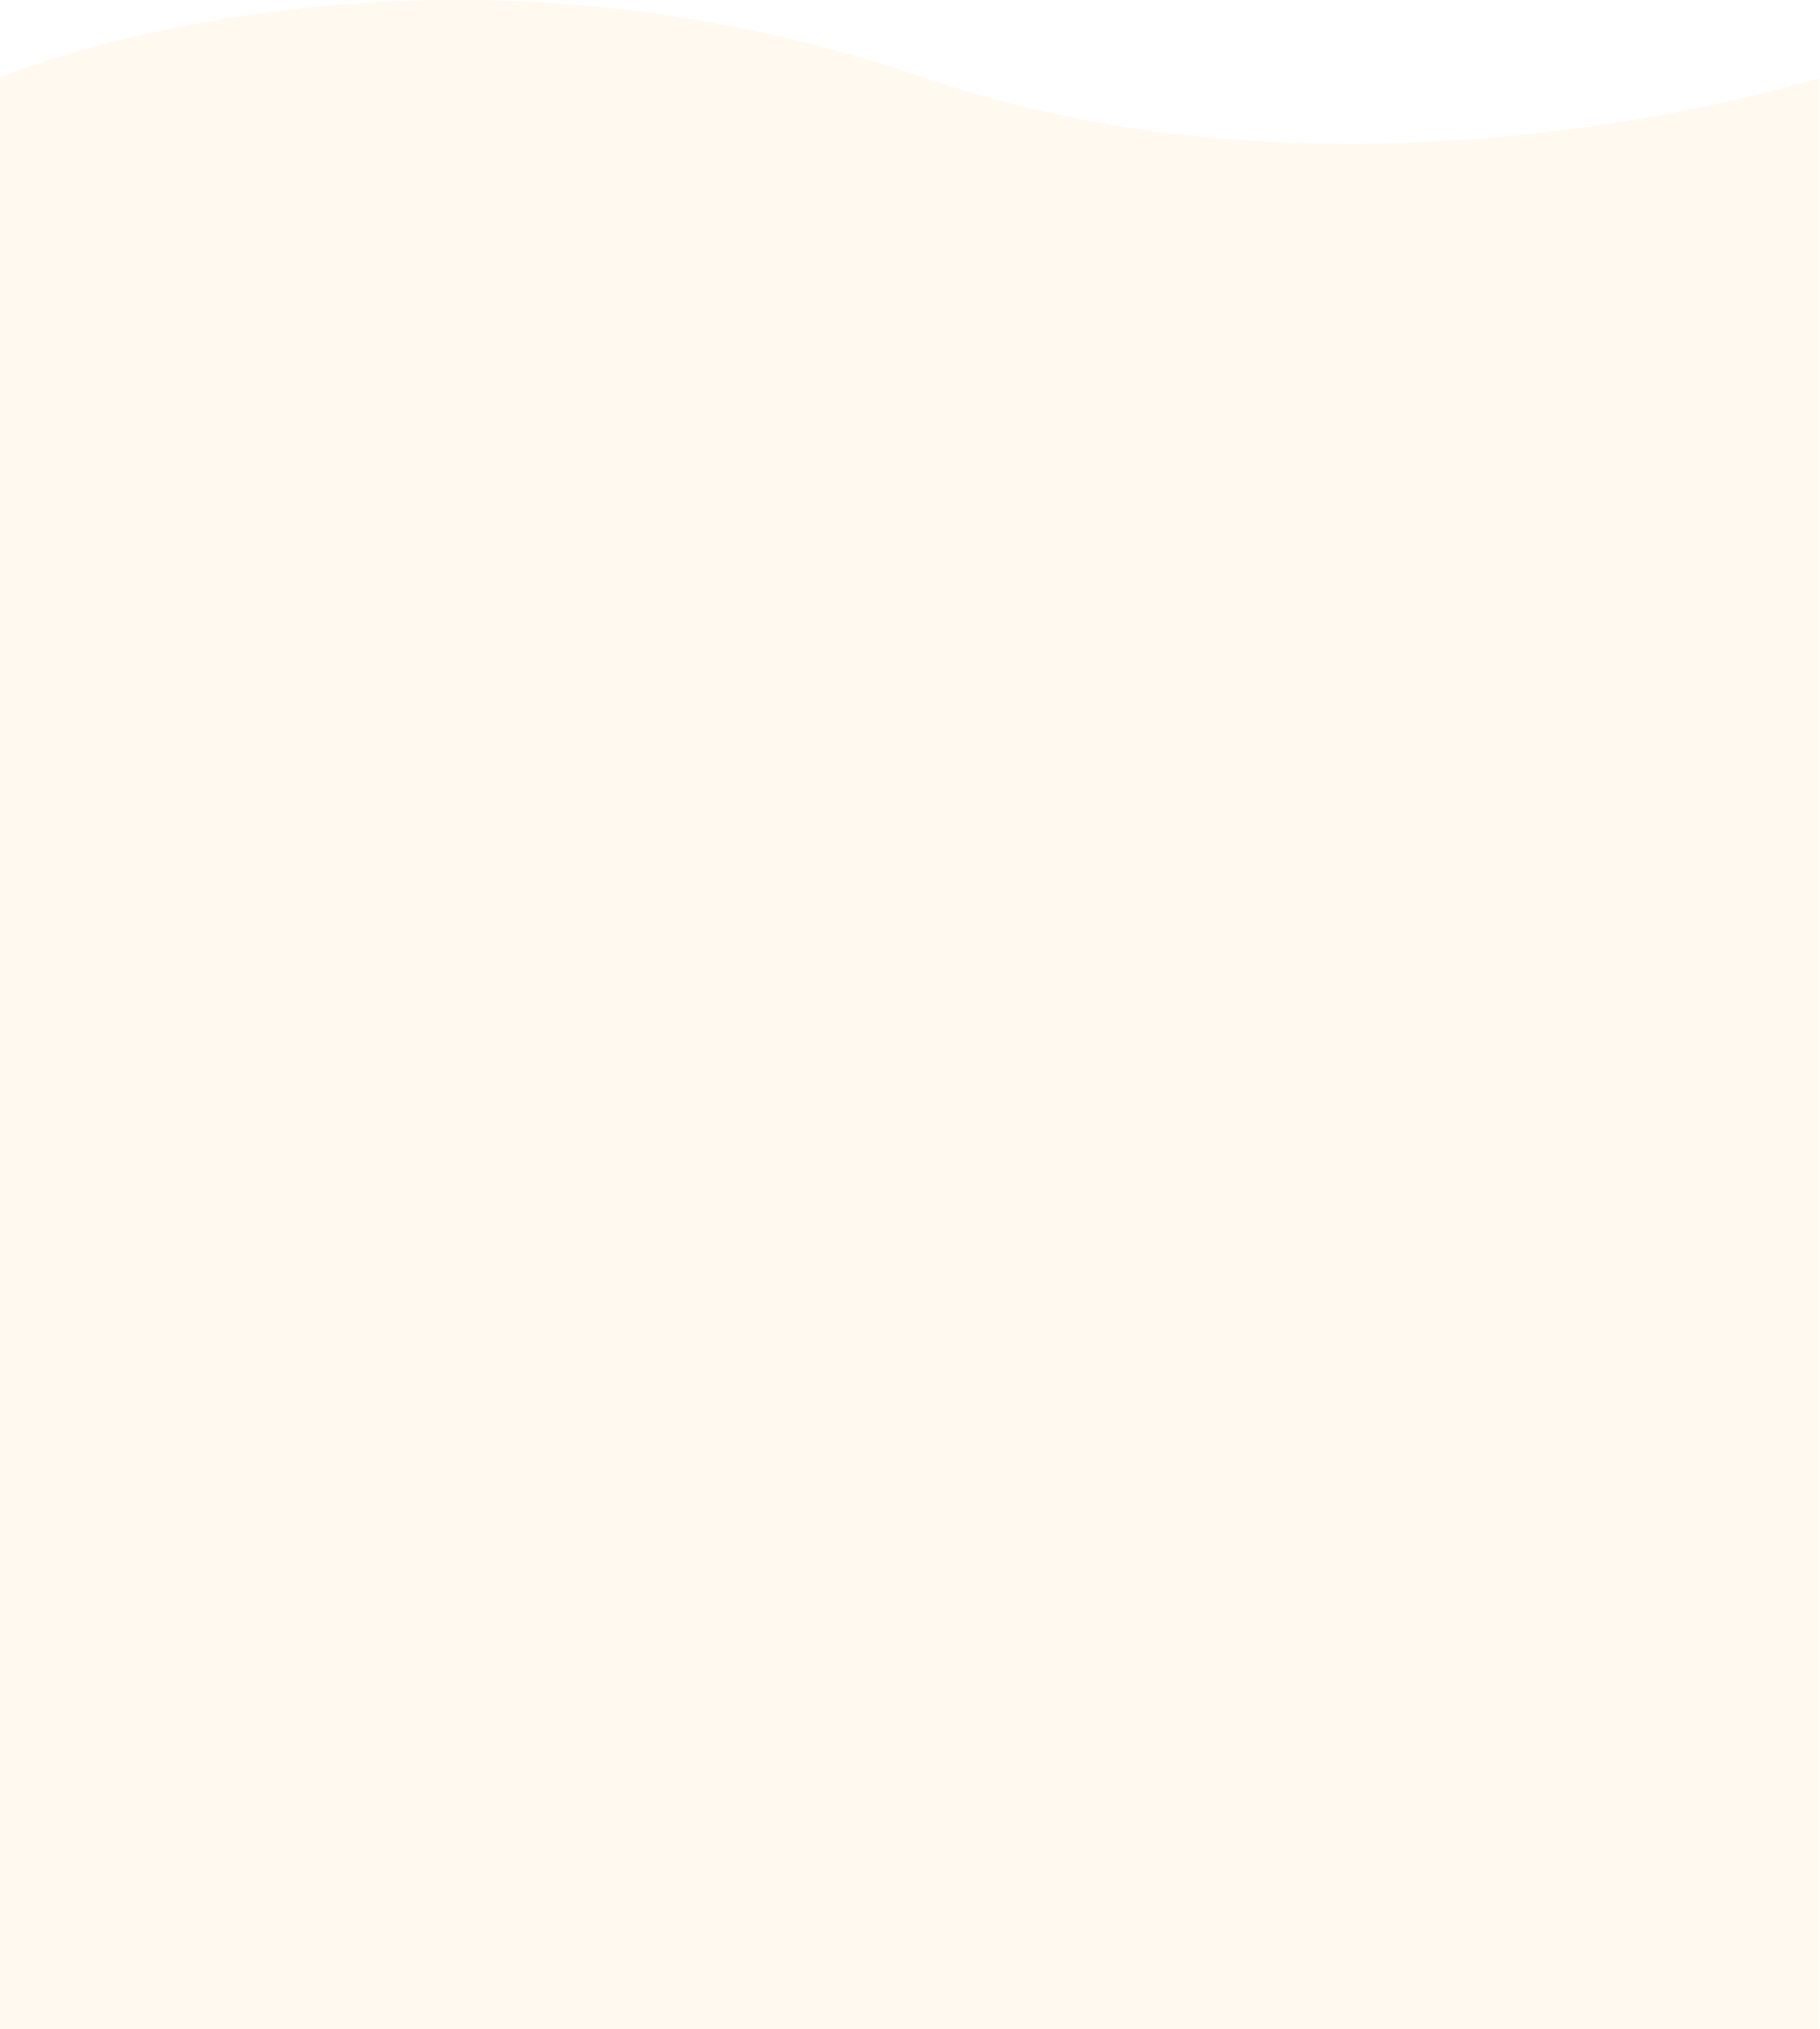
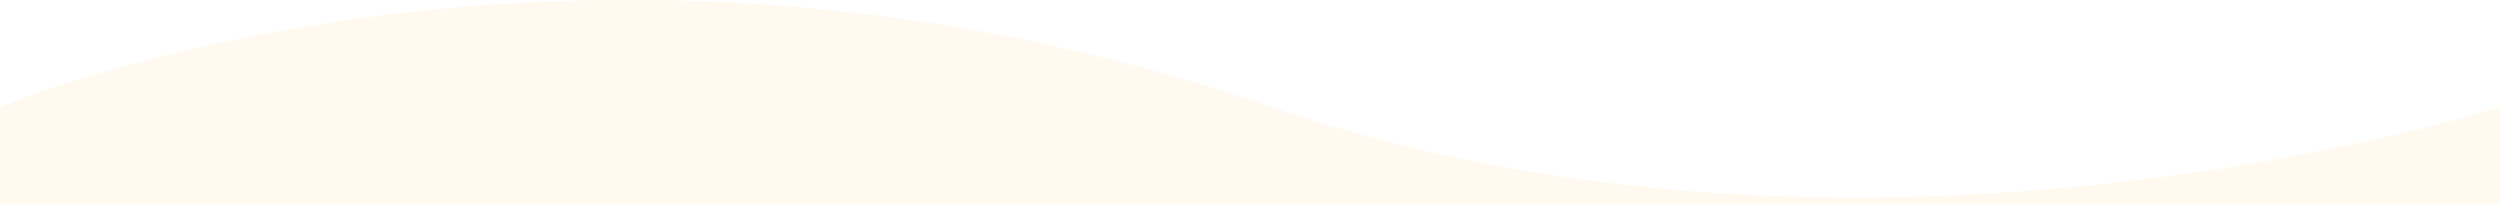
- <svg xmlns="http://www.w3.org/2000/svg" width="1399" height="1559.969" viewBox="0 0 1399 1559.969">
+ <svg xmlns="http://www.w3.org/2000/svg" width="1400" height="113.969" viewBox="0 0 1400 113.969">
  <defs>
    <style>
      .cls-1 {
        fill: #fff9ef;
        fill-rule: evenodd;
      }
    </style>
  </defs>
-   <path id="haikei-cr" class="cls-1" d="M999,971s318.04-134.937,712.09,0C2044,1085,2399,971,2399,971V2471H999V971Z" transform="translate(-1000 -911.031)" />
+   <path id="haikei-cr" class="cls-1" d="M3000,60s318.04-134.937,712.09,0C4045,174,4400,60,4400,60v54H3000V60Z" transform="translate(-3000 -0.031)" />
</svg>
